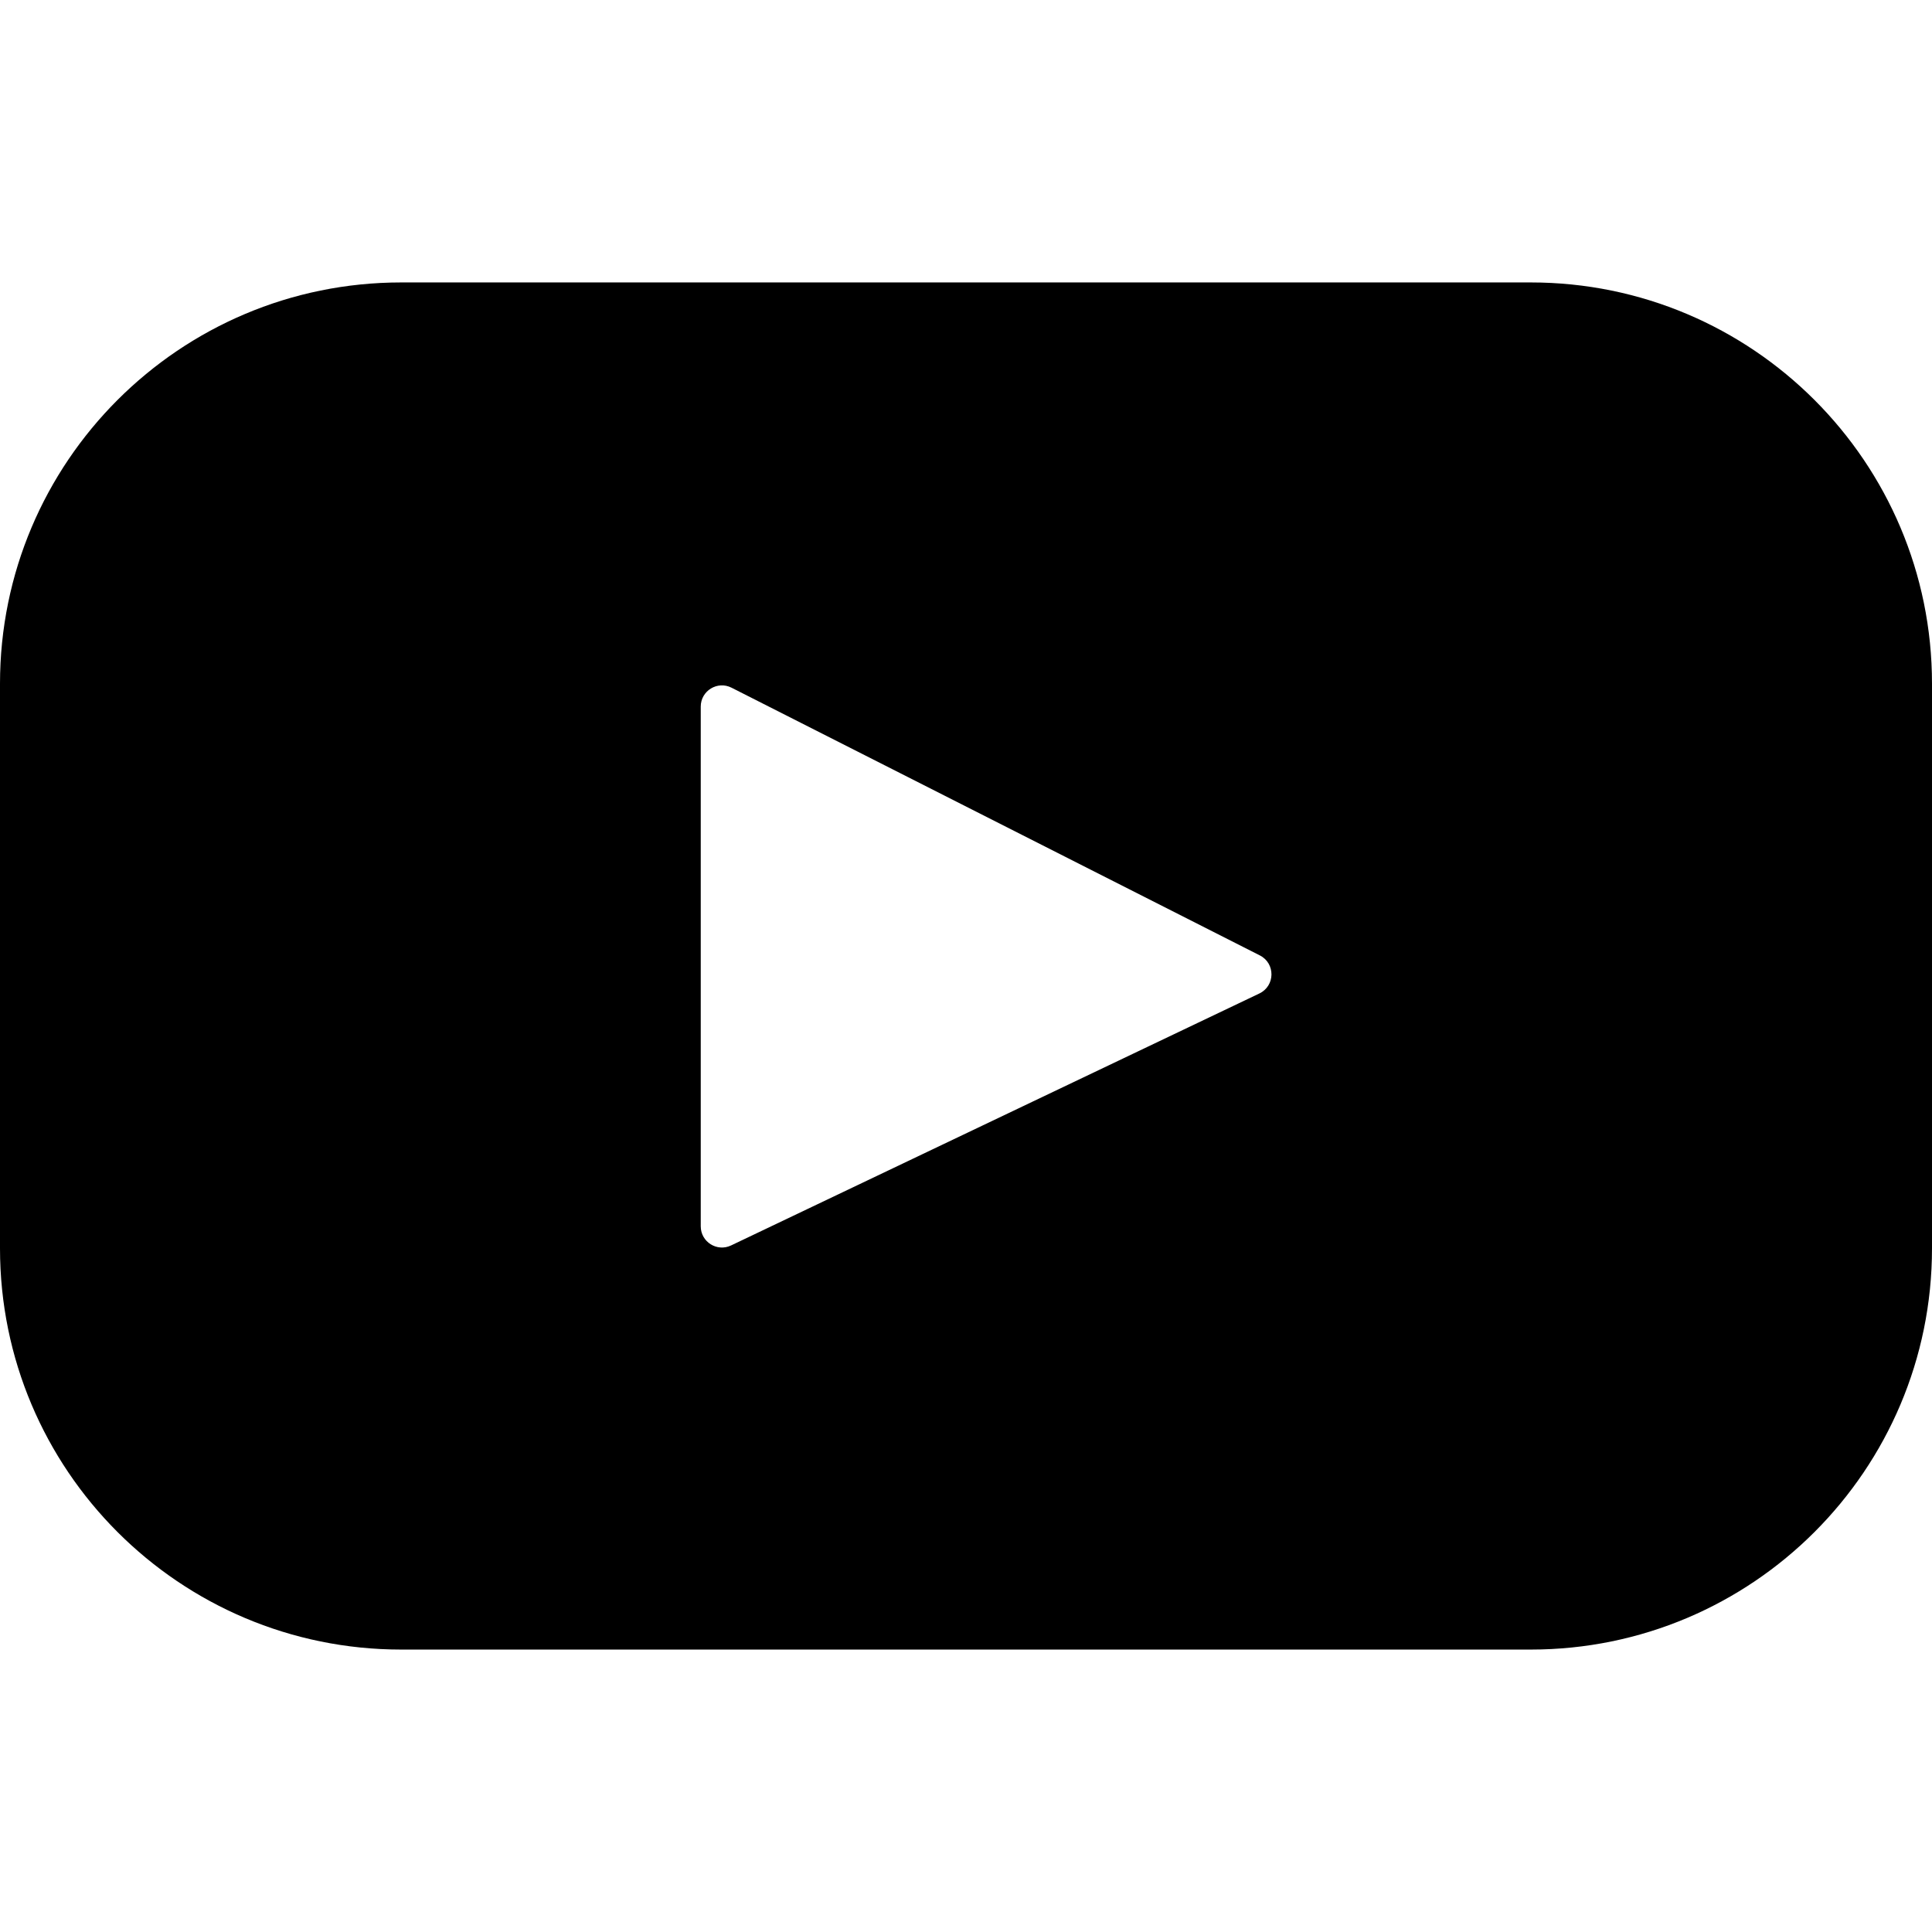
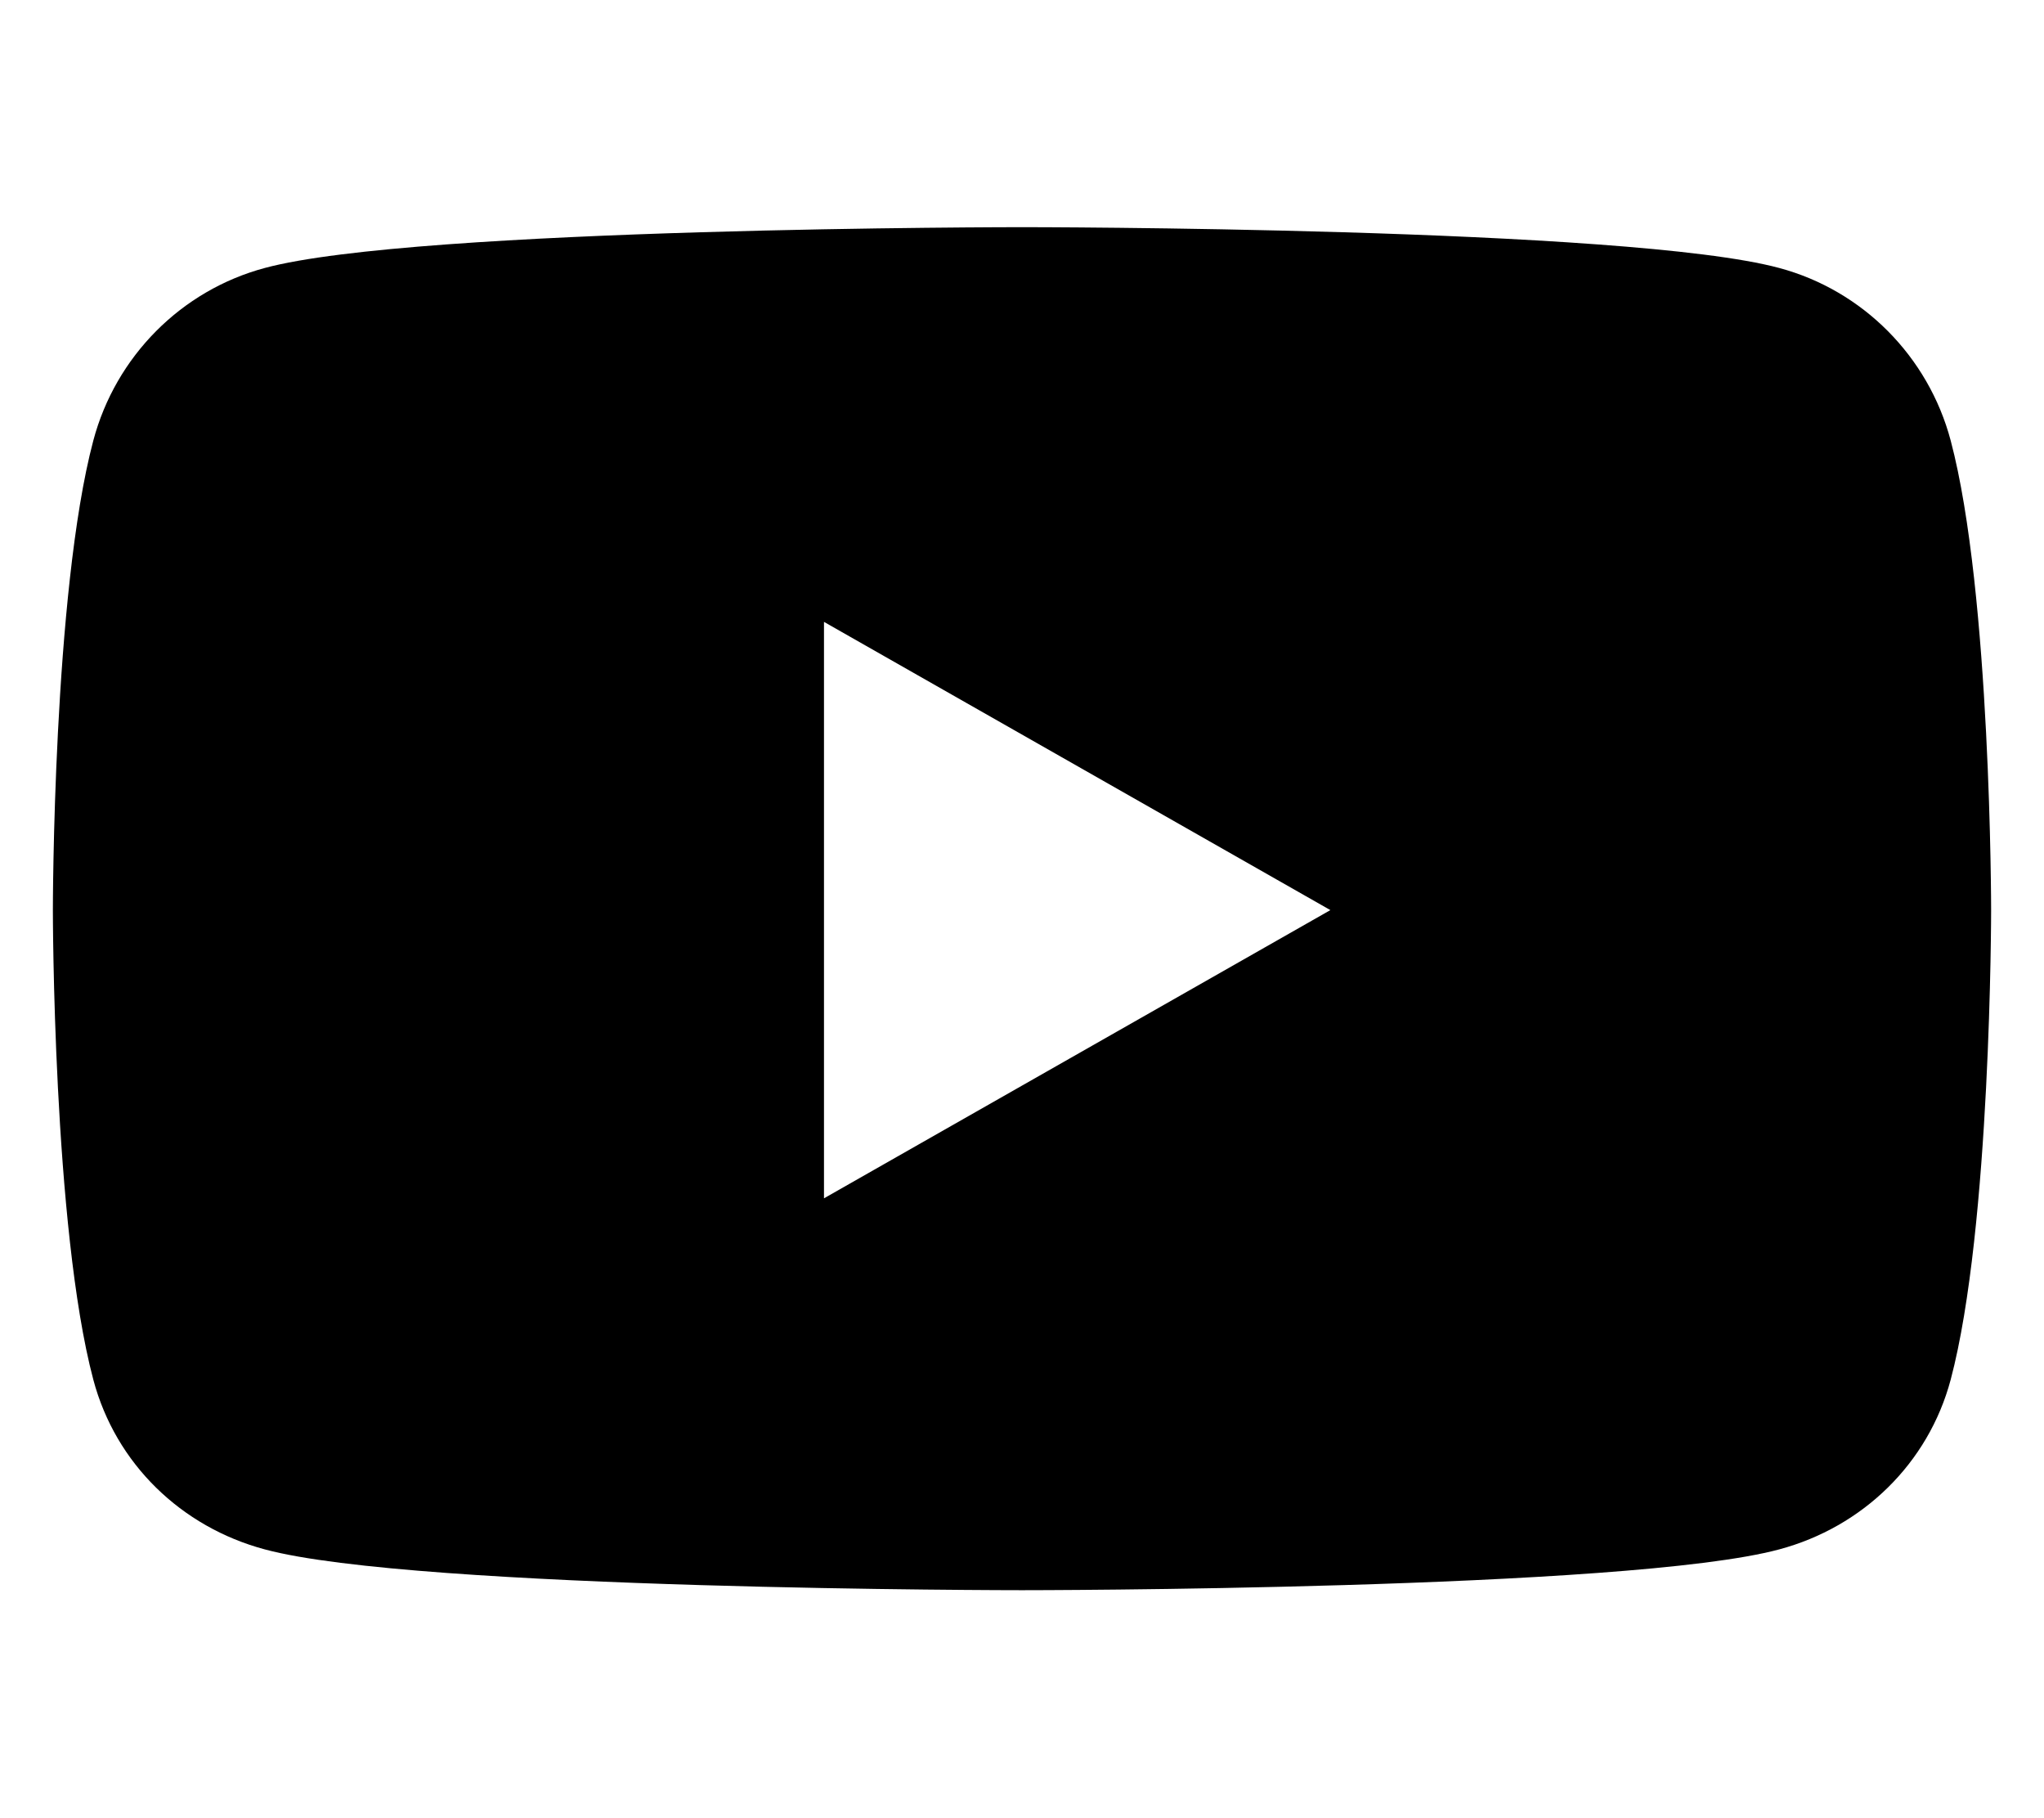
- <svg xmlns="http://www.w3.org/2000/svg" viewBox="0 0 461.001 461.001" width="200" height="200" fill="#000000">
-   <path d="M365.257,67.393H95.744C42.866,67.393,0,110.259,0,163.137v134.728 c0,52.878,42.866,95.744,95.744,95.744h269.513c52.878,0,95.744-42.866,95.744-95.744V163.137 C461.001,110.259,418.135,67.393,365.257,67.393z M300.506,237.056l-126.06,60.123c-3.359,1.602-7.239-0.847-7.239-4.568V168.607 c0-3.774,3.982-6.22,7.348-4.514l126.06,63.881C304.363,229.873,304.298,235.248,300.506,237.056z" />
+ <svg xmlns="http://www.w3.org/2000/svg" viewBox="0 0 576 512">
+   <path d="M549.7 124.1c-6.3-23.7-24.8-42.3-48.3-48.6C458.8 64 288 64 288 64S117.2 64 74.6 75.5c-23.5 6.3-42 24.9-48.3 48.6-11.4 42.9-11.4 132.3-11.4 132.3s0 89.4 11.4 132.3c6.3 23.7 24.8 41.5 48.3 47.8C117.2 448 288 448 288 448s170.8 0 213.4-11.5c23.5-6.3 42-24.2 48.3-47.8 11.4-42.9 11.4-132.3 11.4-132.3s0-89.4-11.4-132.3zm-317.5 213.5V175.2l142.7 81.2-142.7 81.2z" />
</svg>
